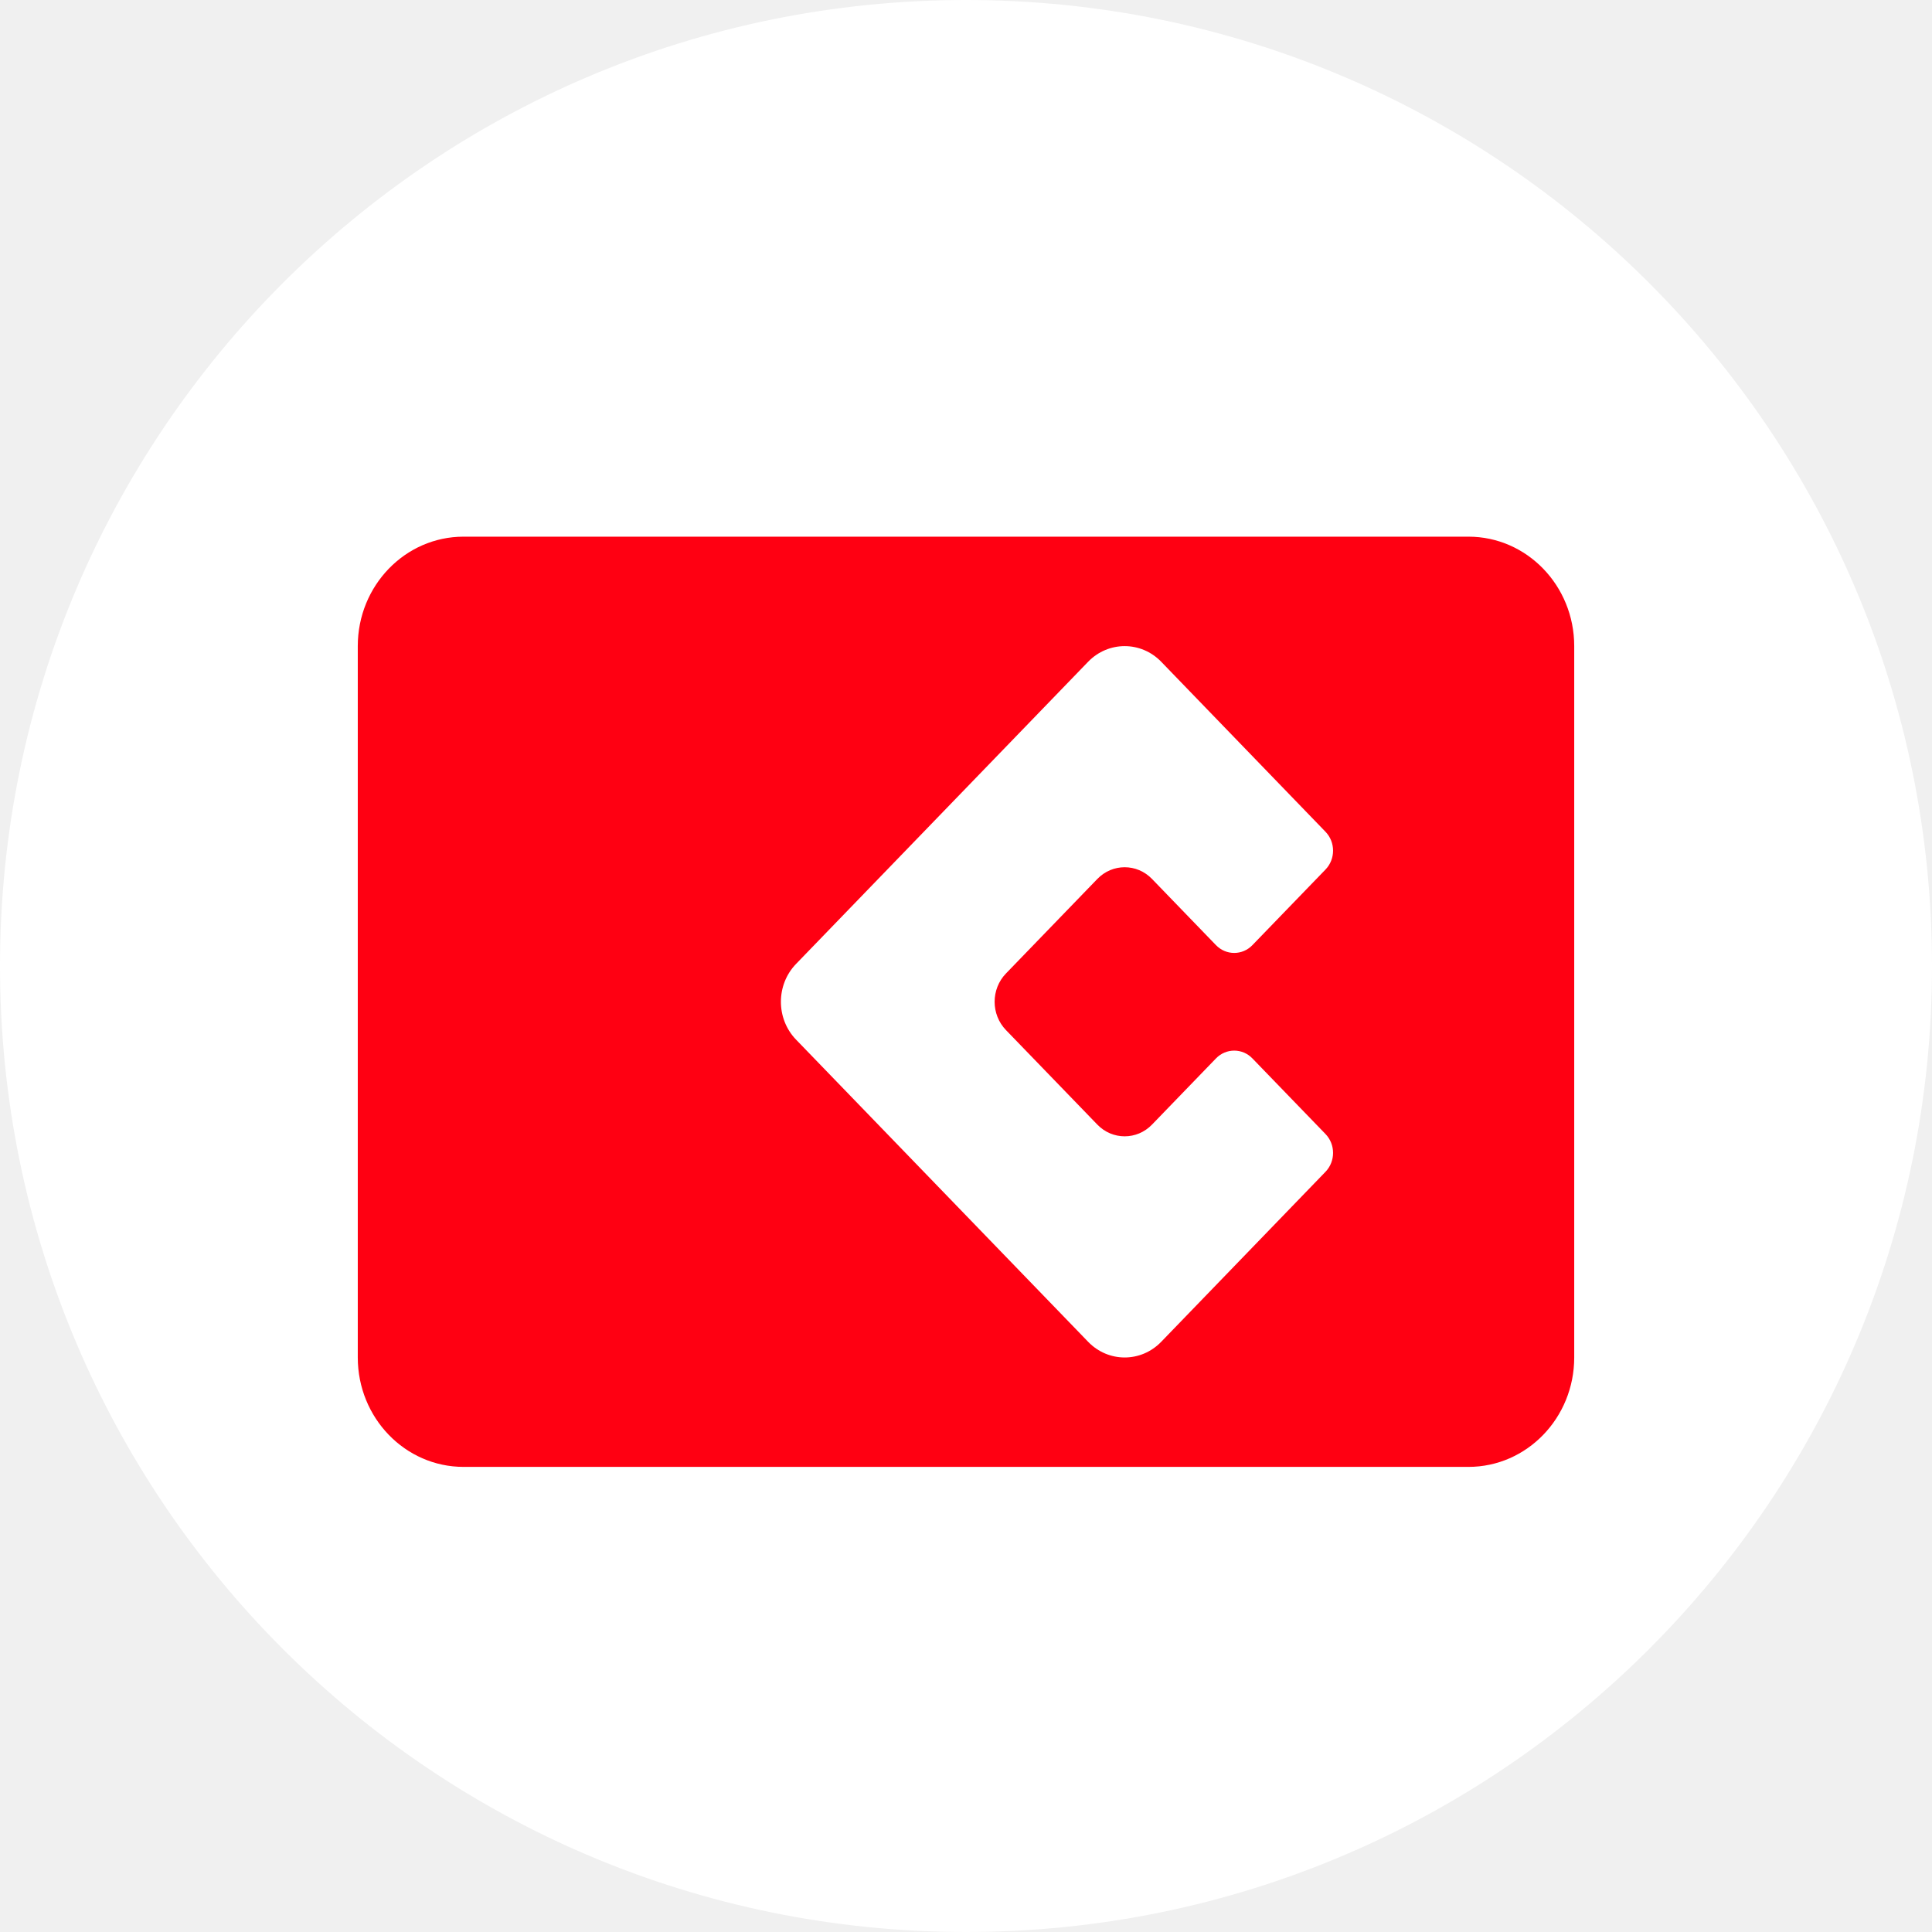
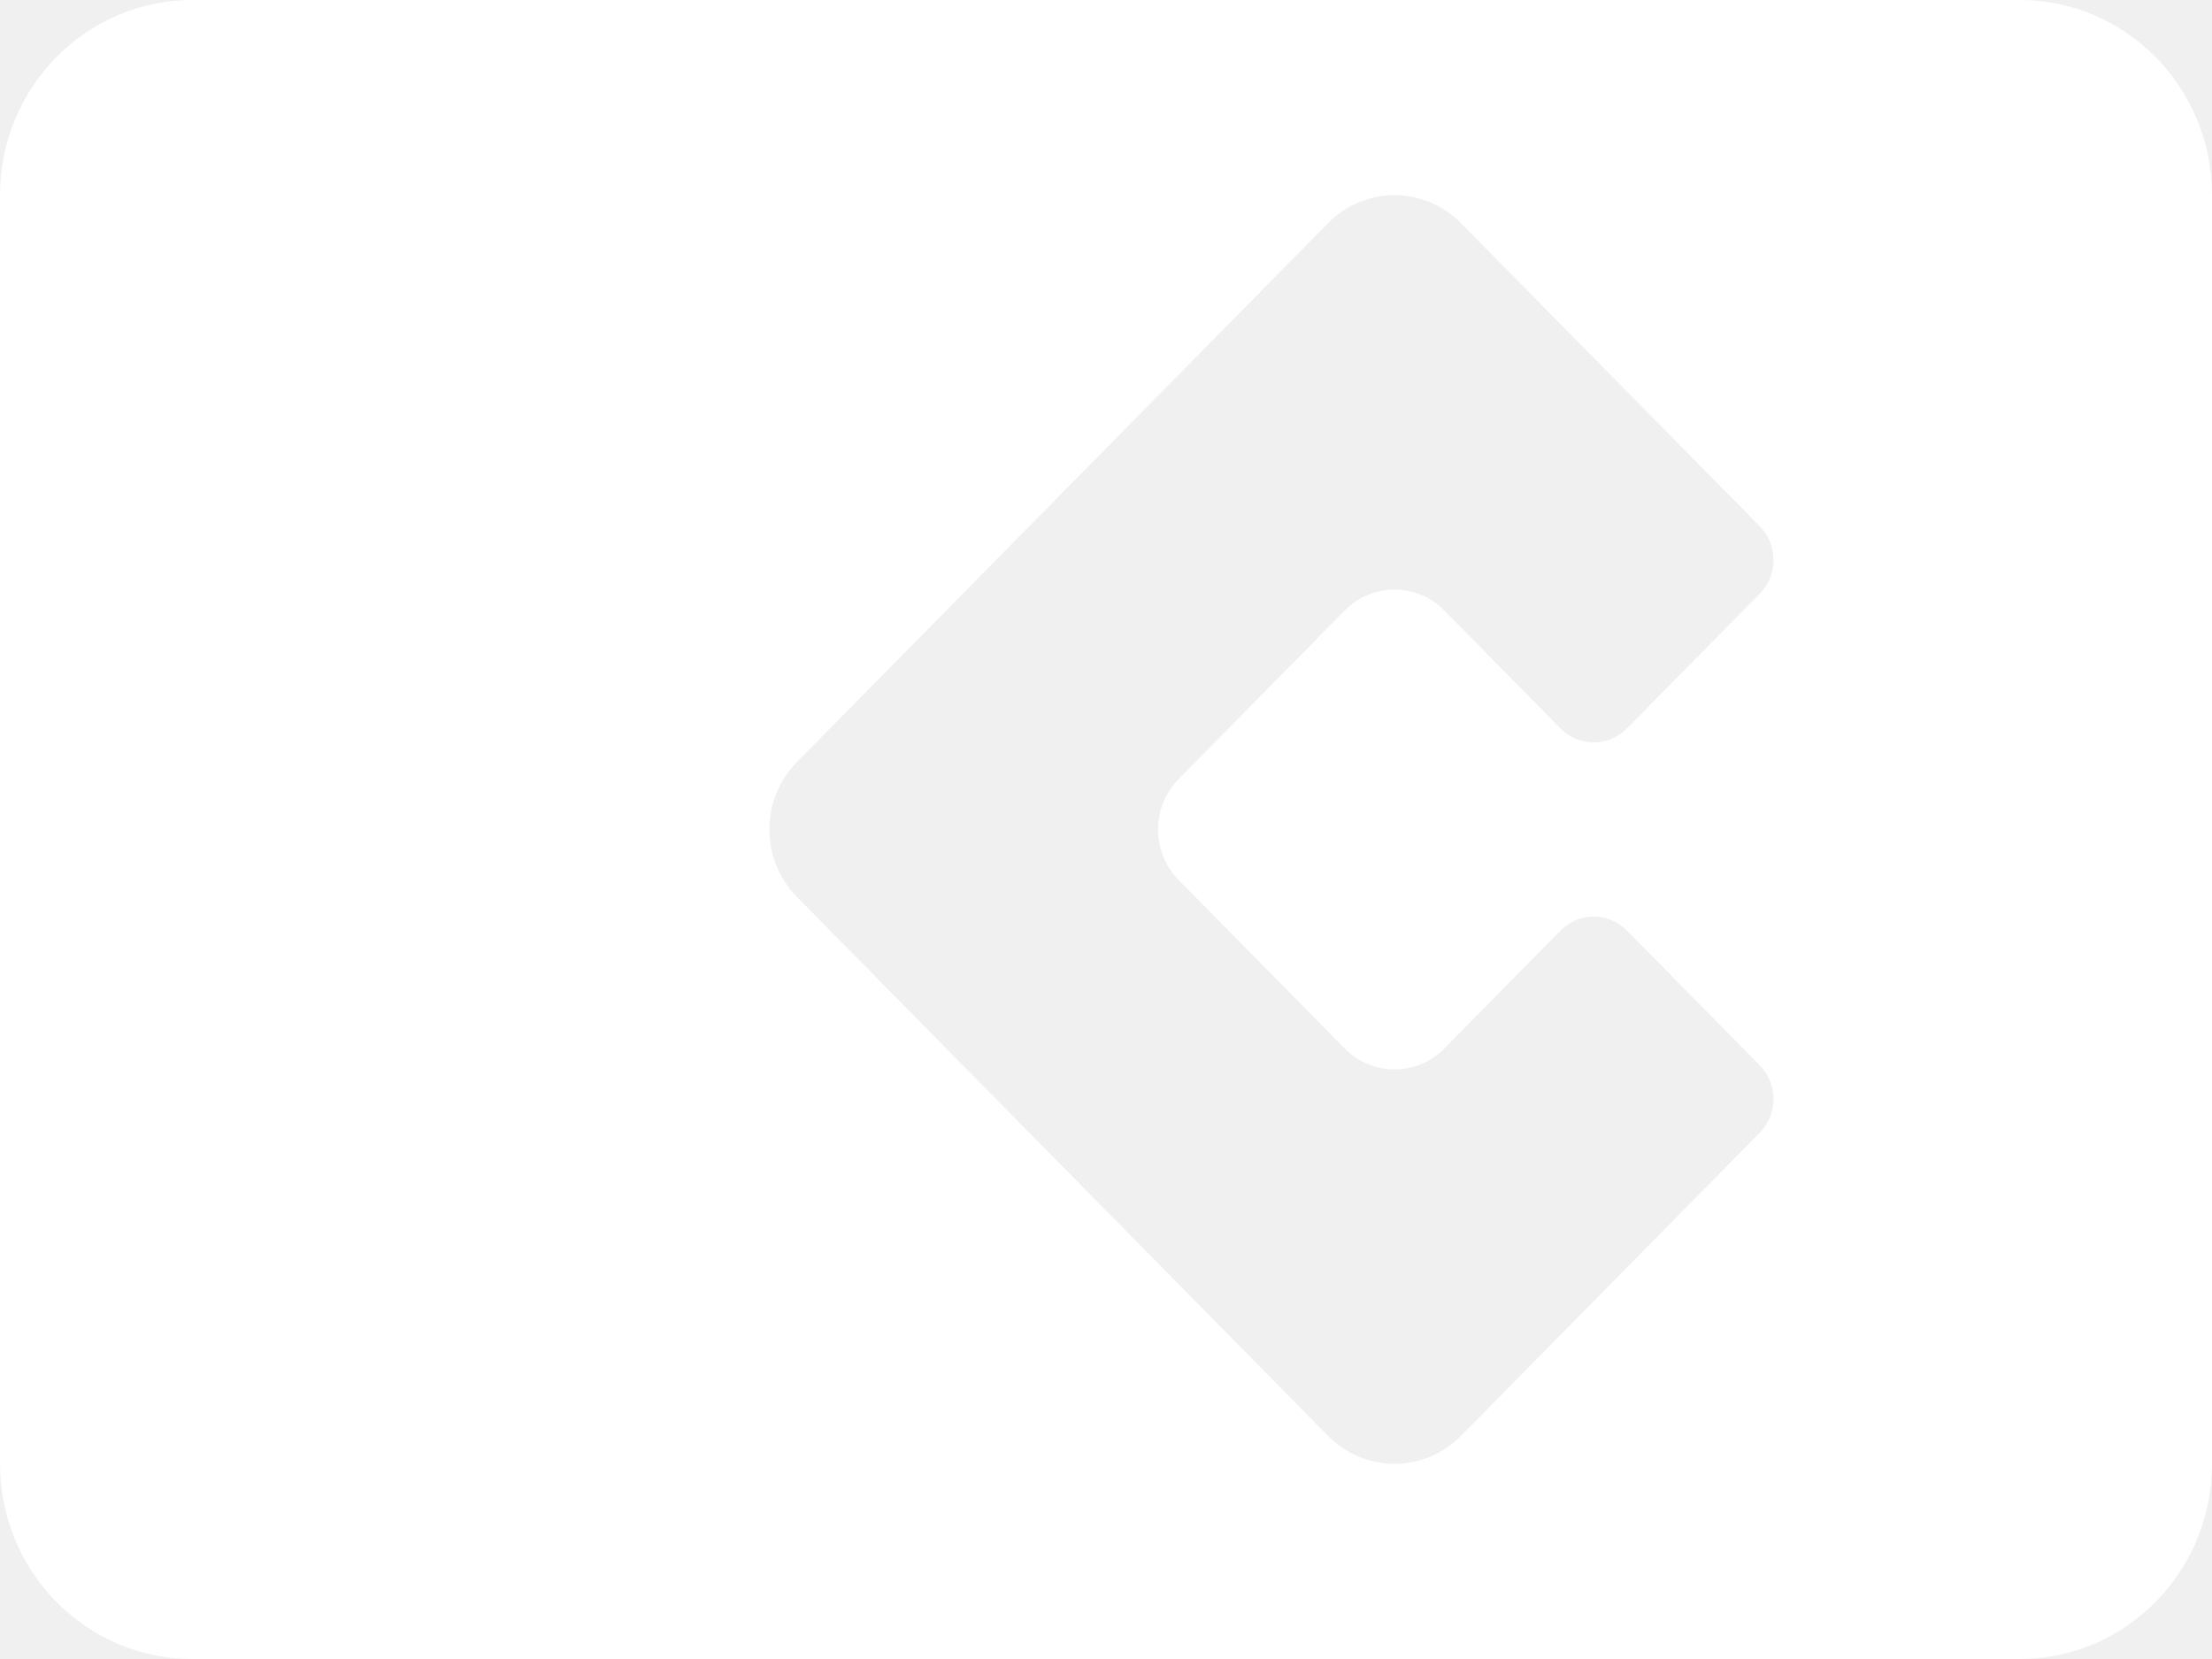
- <svg xmlns="http://www.w3.org/2000/svg" width="27" height="27" viewBox="0 0 27 27" fill="none">
-   <path d="M13.5 0.5C20.68 0.5 26.5 6.32 26.5 13.5C26.5 20.68 20.68 26.5 13.5 26.5C6.32 26.5 0.5 20.68 0.5 13.5C0.5 6.32 6.32 0.5 13.5 0.5Z" fill="#FFF" />
-   <path d="M13.5 0.5C20.68 0.5 26.5 6.32 26.5 13.5C26.5 20.68 20.68 26.5 13.5 26.5C6.32 26.5 0.5 20.68 0.5 13.5C0.5 6.32 6.32 0.5 13.5 0.5Z" stroke="#FFF" stroke-width="1" />
-   <path fill-rule="evenodd" clip-rule="evenodd" d="M6.478 7.5C5.662 7.5 5 8.185 5 9.029V18.971C5 19.815 5.662 20.5 6.478 20.5H20.522C21.338 20.5 22 19.815 22 18.971V9.029C22 8.185 21.338 7.5 20.522 7.5H6.478ZM16.228 9.248C15.946 8.957 15.489 8.957 15.207 9.248L11.124 13.472C10.843 13.764 10.843 14.236 11.124 14.528L15.207 18.752C15.489 19.044 15.946 19.044 16.228 18.752L18.524 16.376C18.665 16.23 18.665 15.994 18.524 15.848L17.503 14.792C17.363 14.646 17.134 14.646 16.993 14.792L16.1 15.716C15.889 15.935 15.546 15.935 15.335 15.716L14.059 14.396C13.847 14.177 13.847 13.823 14.059 13.604L15.335 12.284C15.546 12.065 15.889 12.065 16.1 12.284L16.993 13.208C17.134 13.354 17.363 13.354 17.503 13.208L18.524 12.152C18.665 12.006 18.665 11.77 18.524 11.624L16.228 9.248Z" fill="#FF0012" />
+ <svg xmlns="http://www.w3.org/2000/svg" width="36" height="27" viewBox="0 0 36 27" fill="none">
+   <path fill-rule="evenodd" clip-rule="evenodd" d="M3.13 0C1.402 0 0 1.422 0 3.176V23.823C0 25.578 1.402 27 3.13 27H32.87C34.599 27 36 25.578 36 23.823V3.176C36 1.422 34.599 0 32.87 0H3.13ZM23.776 3.631C23.18 3.025 22.212 3.025 21.615 3.631L12.969 12.403C12.373 13.009 12.373 13.991 12.969 14.597L21.615 23.369C22.212 23.975 23.18 23.975 23.776 23.369L28.64 18.435C28.938 18.132 28.938 17.641 28.64 17.338L26.478 15.145C26.18 14.842 25.696 14.842 25.397 15.145L23.506 17.064C23.058 17.518 22.333 17.518 21.885 17.064L19.183 14.322C18.736 13.868 18.736 13.132 19.183 12.678L21.885 9.936C22.333 9.482 23.058 9.482 23.506 9.936L25.397 11.855C25.696 12.158 26.18 12.158 26.478 11.855L28.64 9.662C28.938 9.359 28.938 8.868 28.64 8.565L23.776 3.631Z" fill="white" />
</svg>
